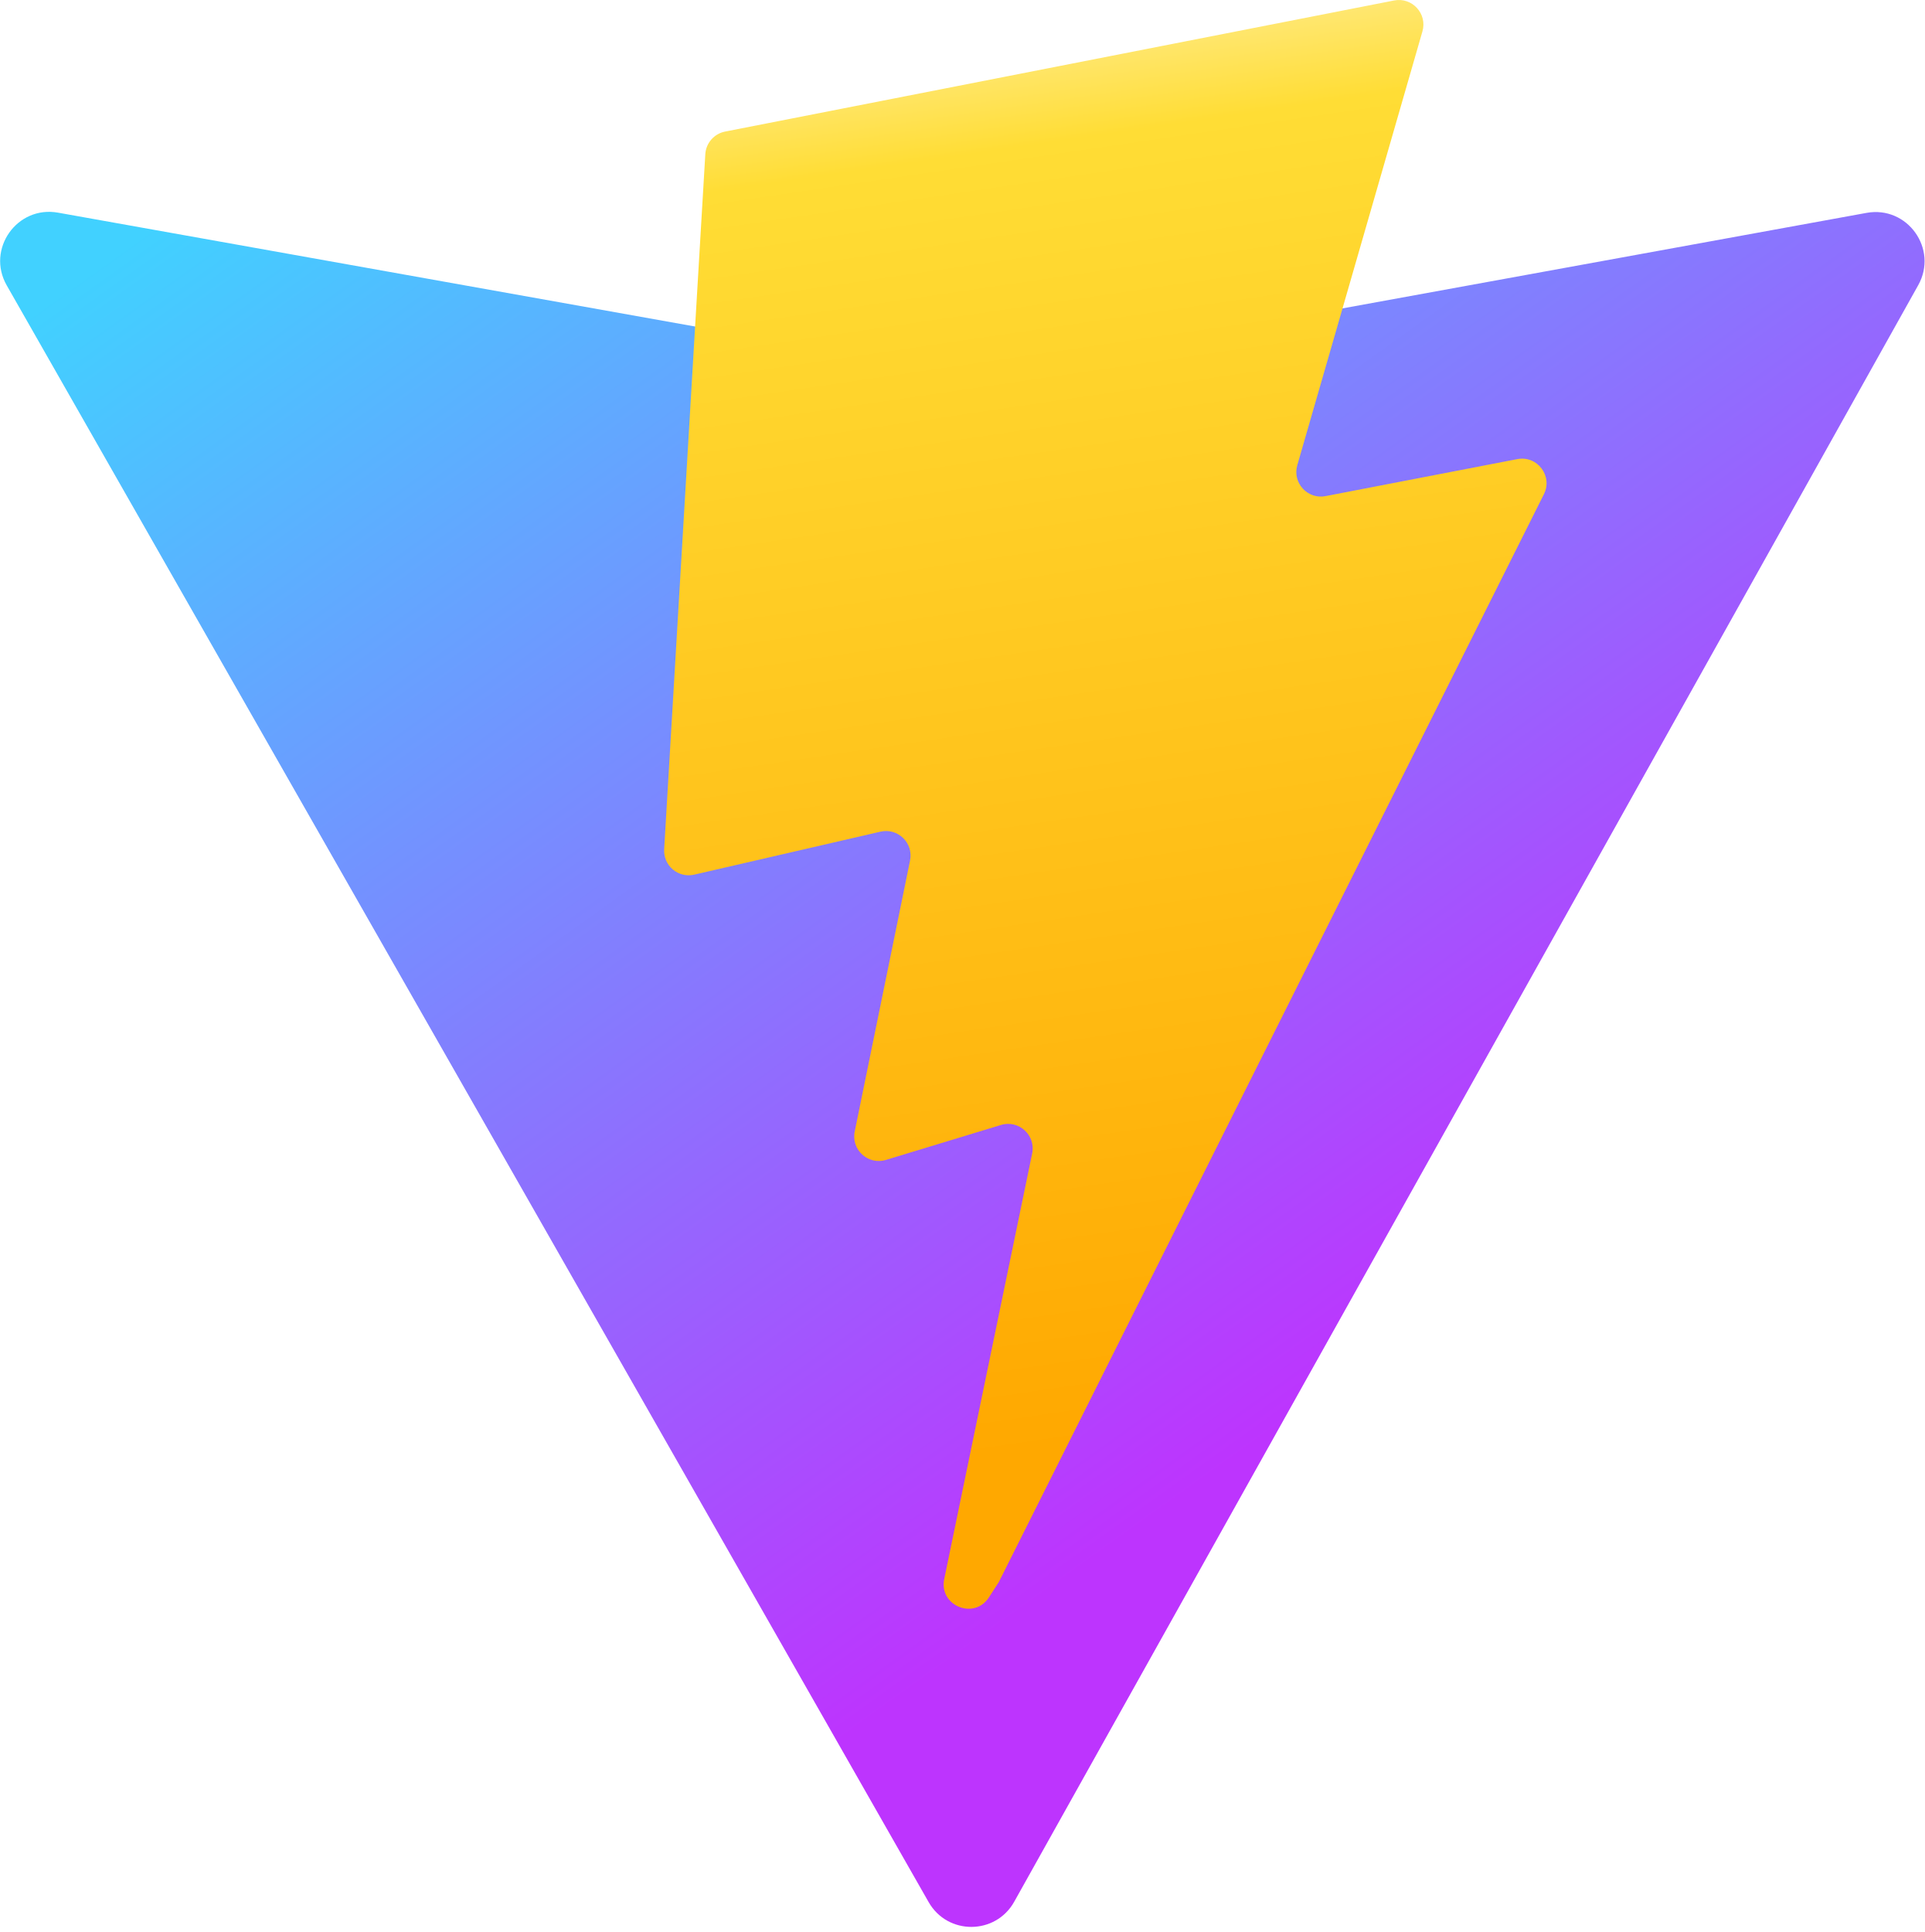
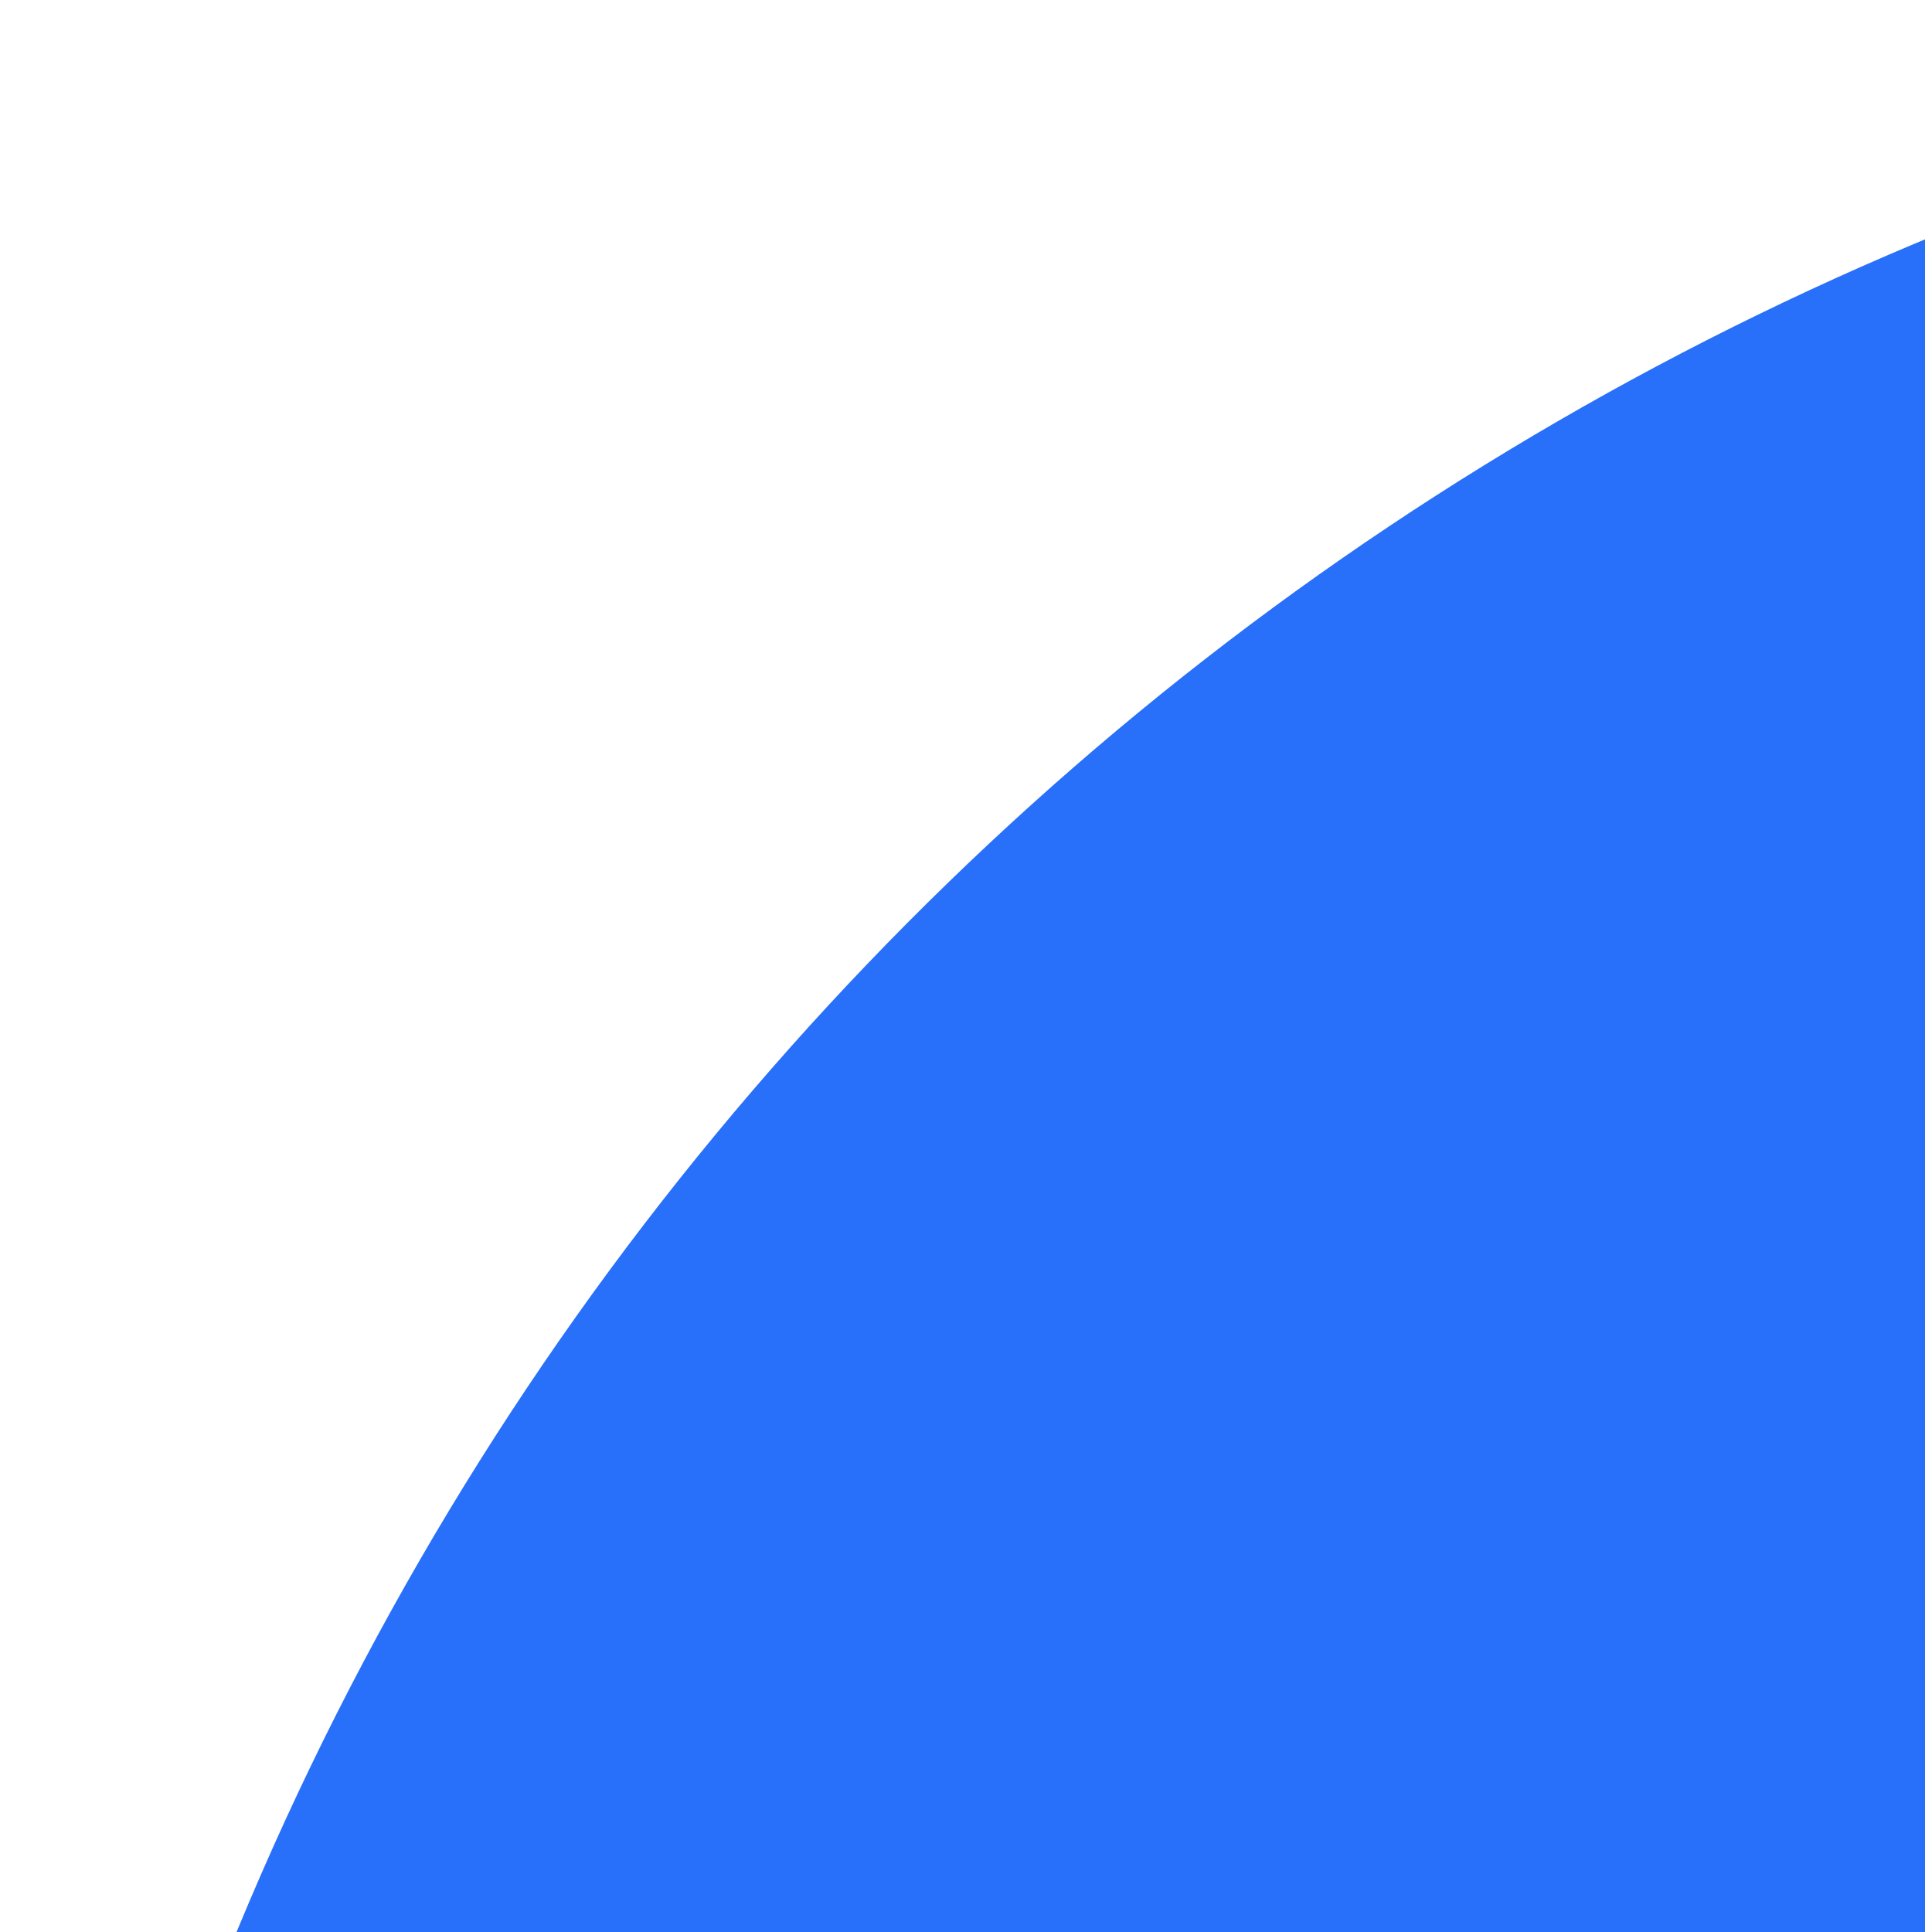
- <svg xmlns="http://www.w3.org/2000/svg" aria-hidden="true" role="img" class="iconify iconify--logos" width="31.88" height="32" preserveAspectRatio="xMidYMid meet" viewBox="0 0 256 257">
-   <defs>
-     <linearGradient id="IconifyId1813088fe1fbc01fb466" x1="-.828%" x2="57.636%" y1="7.652%" y2="78.411%">
-       <stop offset="0%" stop-color="#41D1FF" />
-       <stop offset="100%" stop-color="#BD34FE" />
-     </linearGradient>
-     <linearGradient id="IconifyId1813088fe1fbc01fb467" x1="43.376%" x2="50.316%" y1="2.242%" y2="89.03%">
-       <stop offset="0%" stop-color="#FFEA83" />
-       <stop offset="8.333%" stop-color="#FFDD35" />
-       <stop offset="100%" stop-color="#FFA800" />
-     </linearGradient>
-   </defs>
-   <path fill="url(#IconifyId1813088fe1fbc01fb466)" d="M255.153 37.938L134.897 252.976c-2.483 4.44-8.862 4.466-11.382.048L.875 37.958c-2.746-4.814 1.371-10.646 6.827-9.67l120.385 21.517a6.537 6.537 0 0 0 2.322-.004l117.867-21.483c5.438-.991 9.574 4.796 6.877 9.62Z" />
-   <path fill="url(#IconifyId1813088fe1fbc01fb467)" d="M185.432.063L96.44 17.501a3.268 3.268 0 0 0-2.634 3.014l-5.474 92.456a3.268 3.268 0 0 0 3.997 3.378l24.777-5.718c2.318-.535 4.413 1.507 3.936 3.838l-7.361 36.047c-.495 2.426 1.782 4.5 4.151 3.78l15.304-4.649c2.372-.72 4.652 1.36 4.15 3.788l-11.698 56.621c-.732 3.542 3.979 5.473 5.943 2.437l1.313-2.028l72.516-144.72c1.215-2.423-.88-5.186-3.54-4.672l-25.505 4.922c-2.396.462-4.435-1.77-3.759-4.114l16.646-57.705c.677-2.35-1.37-4.583-3.769-4.113Z" />
+ <svg xmlns="http://www.w3.org/2000/svg" width="31.88" height="32" id="heart">
+   <path fill="#286ff9" d="M132.259 0c-13.824 0-24.9 4.963-34.675 14.738l-.017.017h-.006l-5.555 7-5.555-6.573-.017-.017h-.006C76.653 5.382 65.578 0 51.754 0a51.754 51.754 0 0 0-36.613 88.332l68.7 69.275a11.5 11.5 0 0 0 16.331 0l68.694-69.275A51.751 51.751 0 0 0 132.259 0Z" />
</svg>
